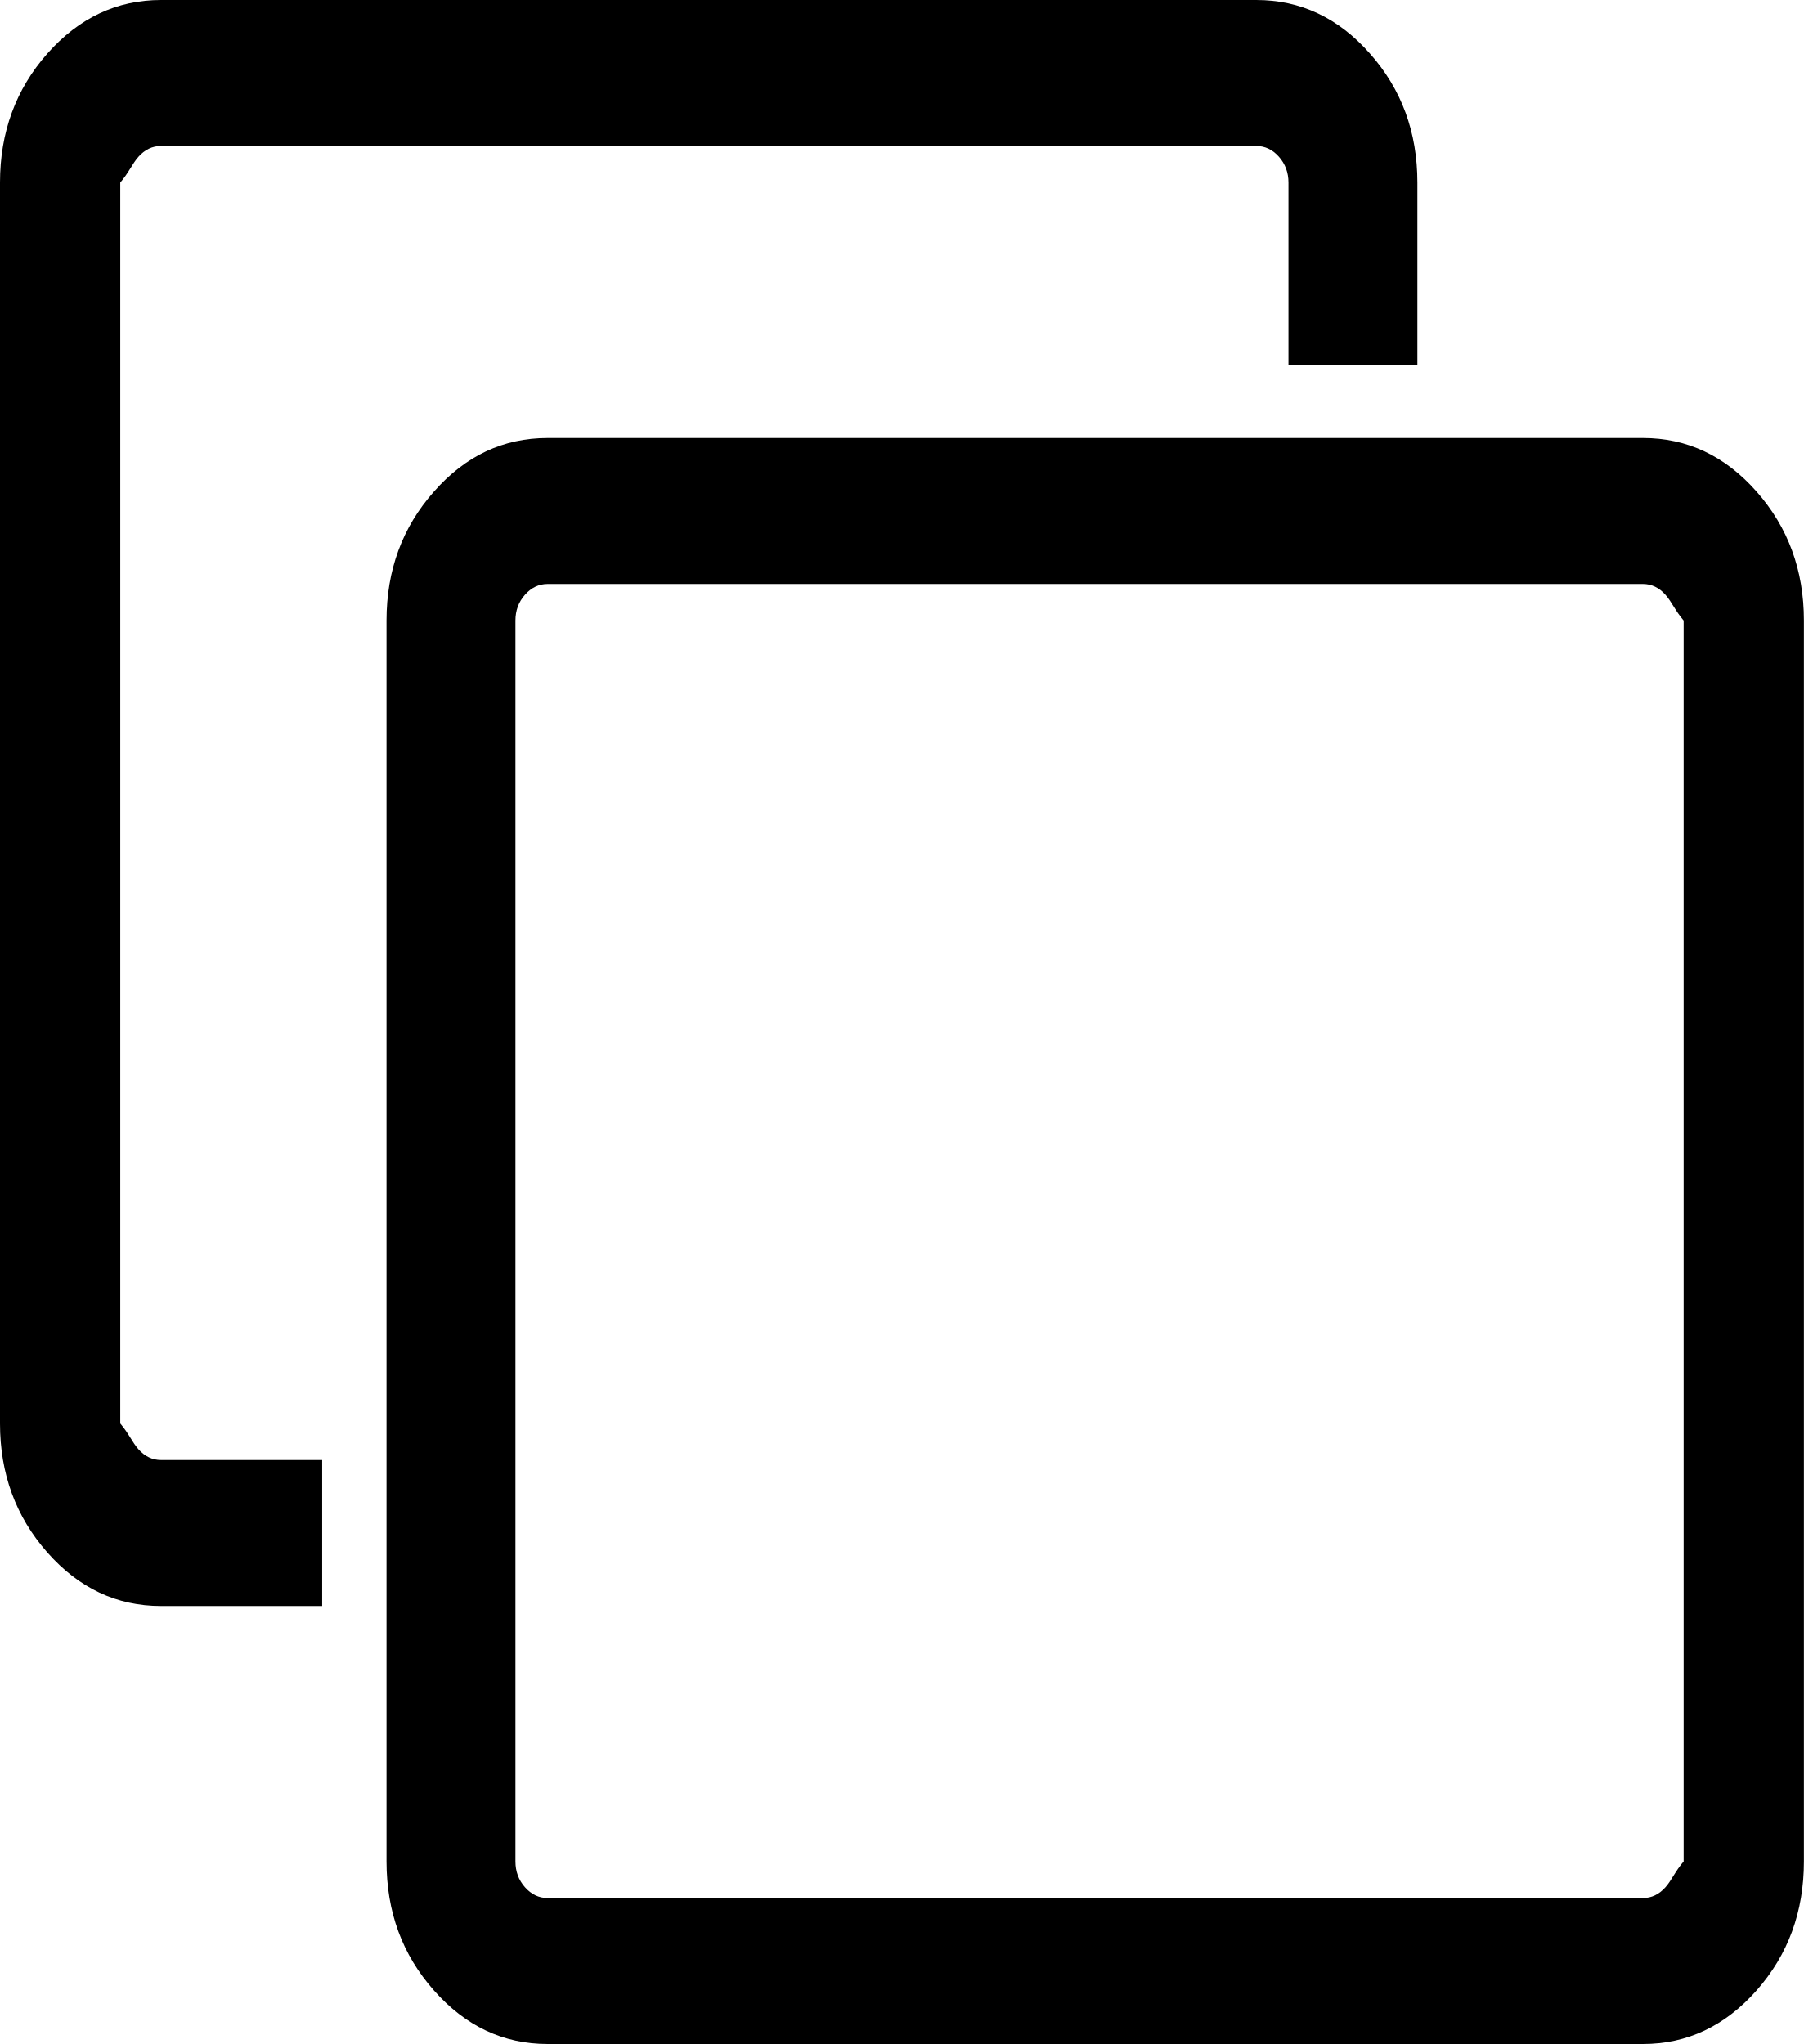
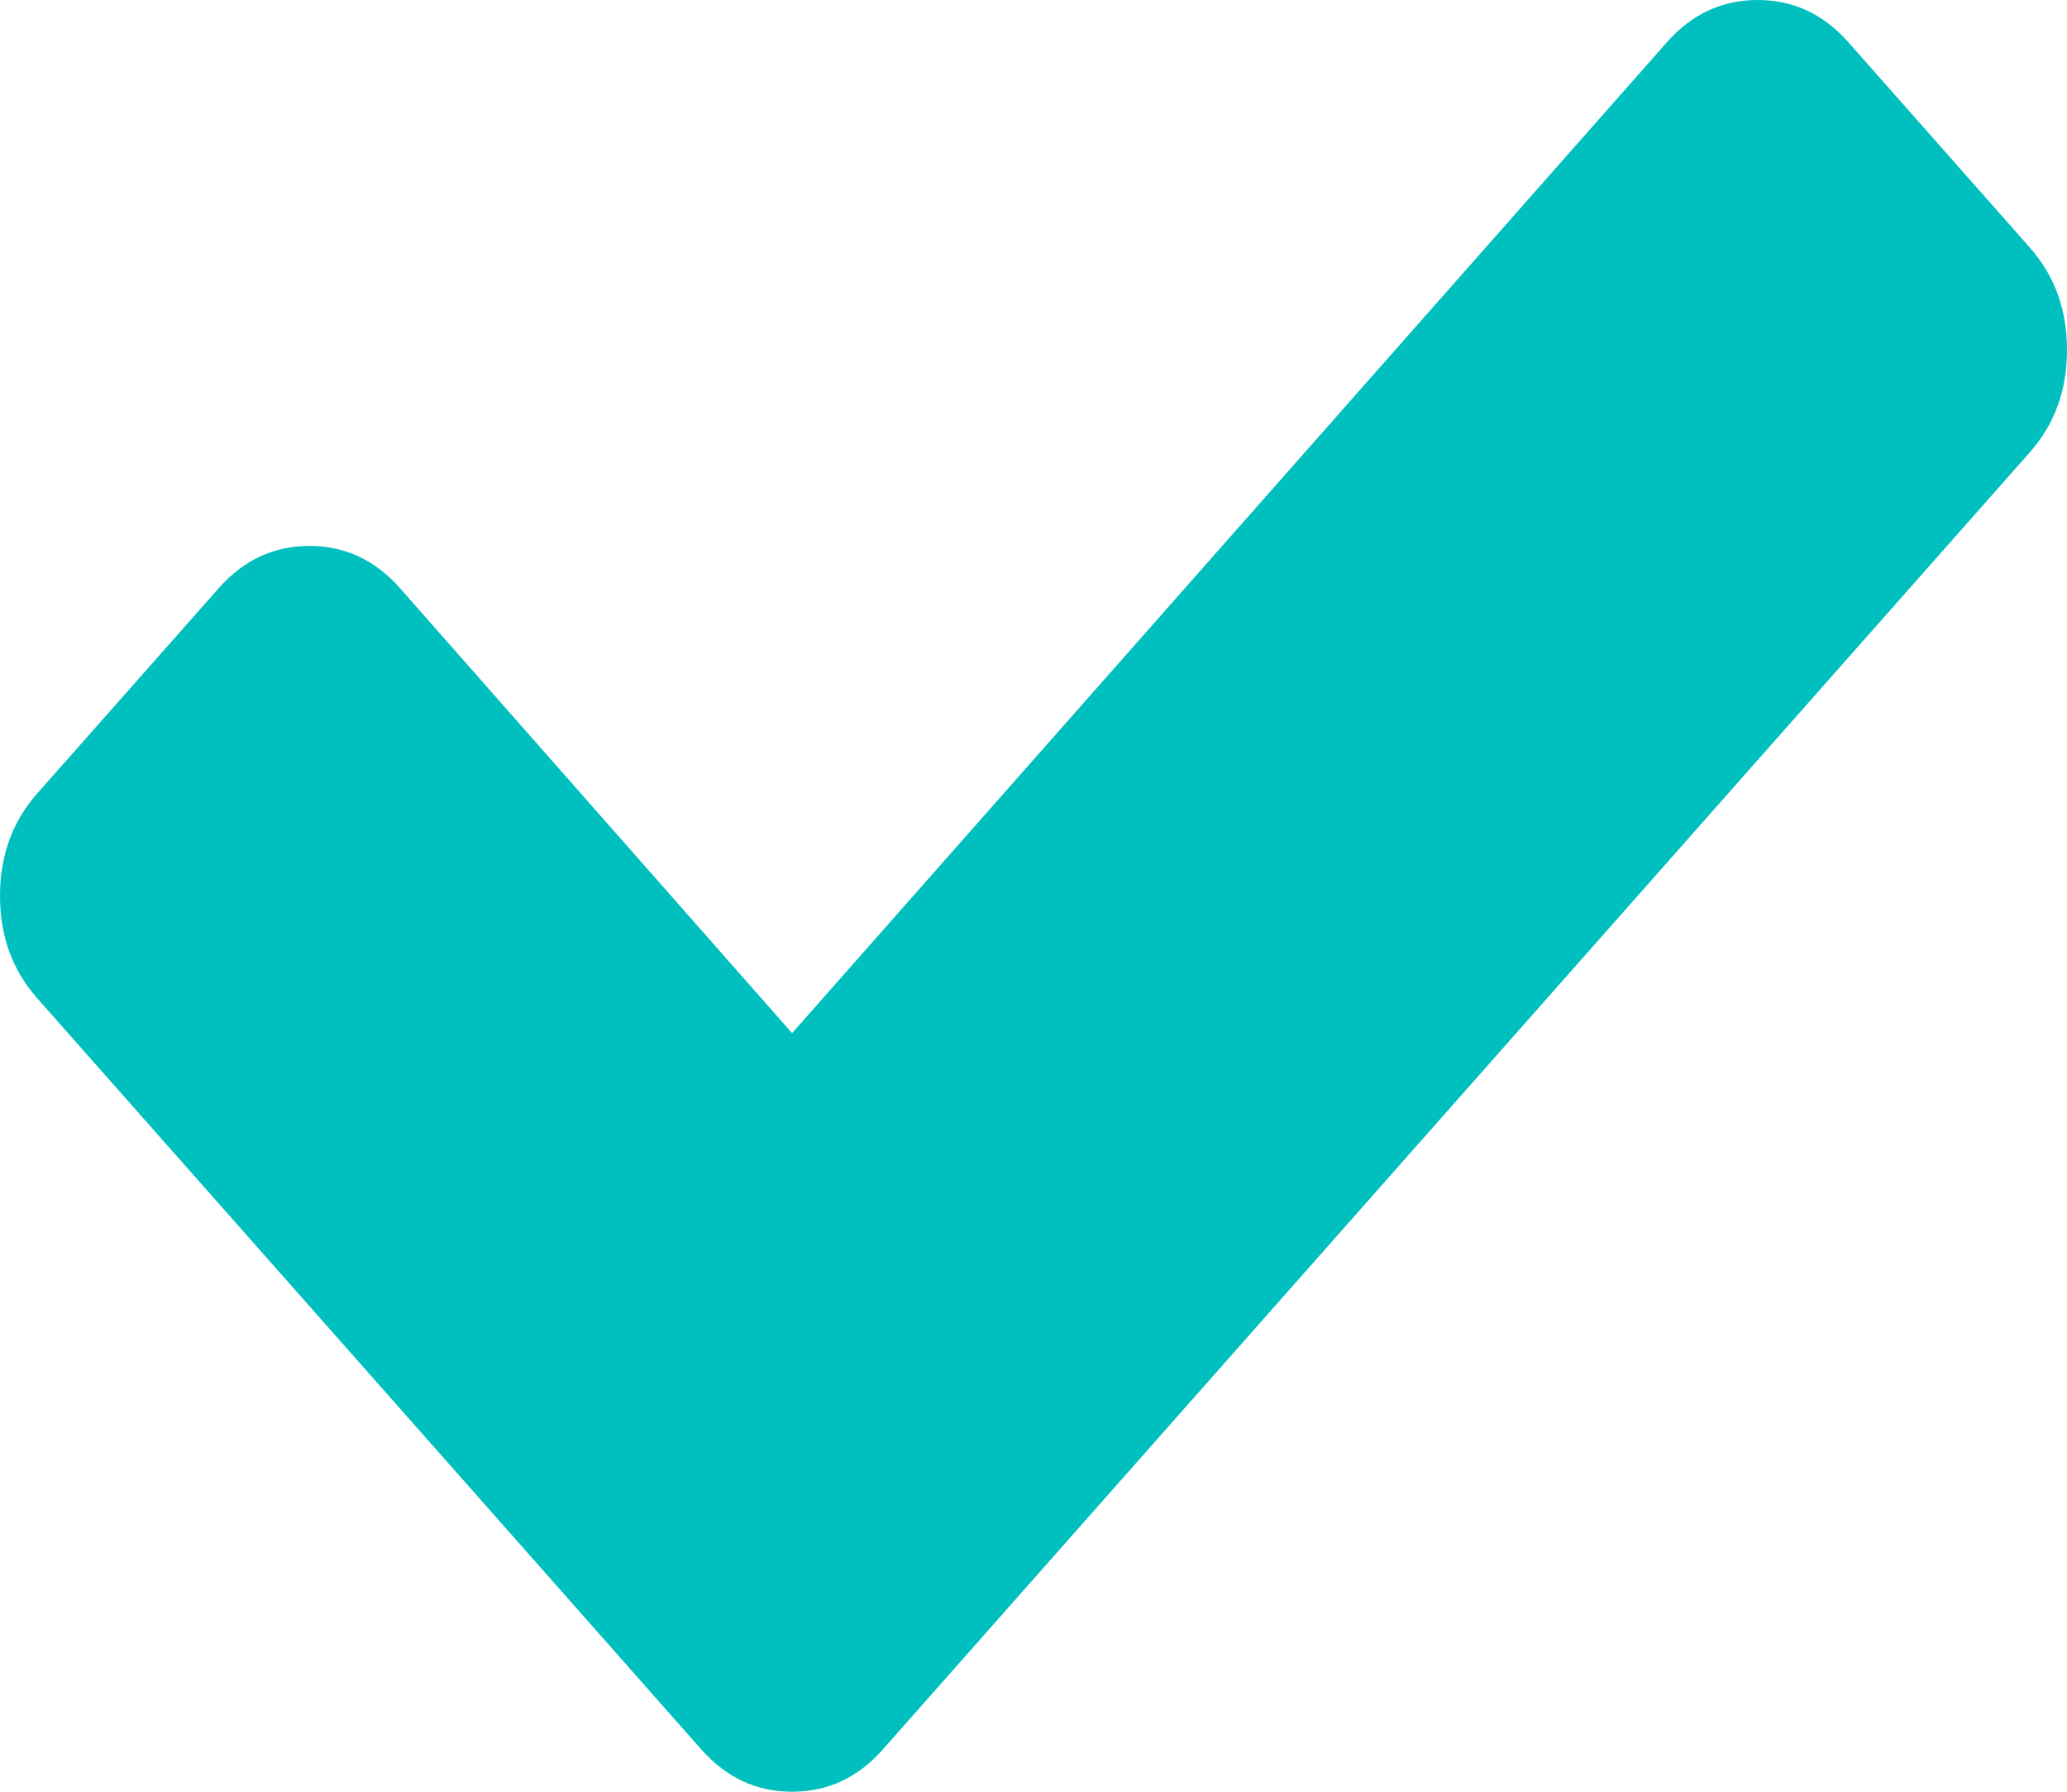
- <svg xmlns="http://www.w3.org/2000/svg" version="1.1" width="15px" height="17px">
-   <g transform="matrix(1 0 0 1 -4121 -492 )">
-     <path d="M 13.849 15.696  C 13.902 15.636  13.929 15.564  14 15.482  L 14 5.161  C 13.929 5.078  13.902 5.007  13.849 4.947  C 13.796 4.887  13.733 4.857  13.661 4.857  L 4.554 4.857  C 4.481 4.857  4.418 4.887  4.365 4.947  C 4.312 5.007  4.286 5.078  4.286 5.161  L 4.286 15.482  C 4.286 15.564  4.312 15.636  4.365 15.696  C 4.418 15.756  4.481 15.786  4.554 15.786  L 13.661 15.786  C 13.733 15.786  13.796 15.756  13.849 15.696  Z M 14.607 4.089  C 14.869 4.386  15 4.743  15 5.161  L 15 15.482  C 15 15.9  14.869 16.257  14.607 16.554  C 14.344 16.851  14.029 17  13.661 17  L 4.554 17  C 4.185 17  3.87 16.851  3.608 16.554  C 3.345 16.257  3.214 15.9  3.214 15.482  L 3.214 5.161  C 3.214 4.743  3.345 4.386  3.608 4.089  C 3.87 3.791  4.185 3.643  4.554 3.643  L 13.661 3.643  C 14.029 3.643  14.344 3.791  14.607 4.089  Z M 11.392 0.446  C 11.655 0.743  11.786 1.1  11.786 1.518  L 11.786 3.036  L 10.714 3.036  L 10.714 1.518  C 10.714 1.436  10.688 1.364  10.635 1.304  C 10.582 1.244  10.519 1.214  10.446 1.214  L 1.339 1.214  C 1.267 1.214  1.204 1.244  1.151 1.304  C 1.098 1.364  1.071 1.436  1 1.518  L 1 11.839  C 1.071 11.922  1.098 11.993  1.151 12.053  C 1.204 12.113  1.267 12.143  1.339 12.143  L 2.679 12.143  L 2.679 13.357  L 1.339 13.357  C 0.971 13.357  0.656 13.209  0.393 12.911  C 0.131 12.614  0 12.257  0 11.839  L 0 1.518  C 0 1.1  0.131 0.743  0.393 0.446  C 0.656 0.149  0.971 0  1.339 0  L 10.446 0  C 10.815 0  11.13 0.149  11.392 0.446  Z " fill-rule="nonzero" fill="#000000" stroke="none" transform="matrix(1 0 0 1 4121 492 )" />
+ <svg xmlns="http://www.w3.org/2000/svg" version="1.1" width="15px" height="13px">
+   <g transform="matrix(1 0 0 1 -360 -413 )">
+     <path d="M 14.729 1.795  C 14.91 1.999  15 2.247  15 2.539  C 15 2.831  14.91 3.079  14.729 3.283  L 7.723 11.205  L 6.406 12.694  C 6.226 12.898  6.006 13  5.748 13  C 5.49 13  5.271 12.898  5.09 12.694  L 3.774 11.205  L 0.271 7.244  C 0.09 7.04  0 6.792  0 6.5  C 0 6.208  0.09 5.96  0.271 5.756  L 1.587 4.268  C 1.768 4.063  1.987 3.961  2.245 3.961  C 2.503 3.961  2.723 4.063  2.903 4.268  L 5.748 7.496  L 12.097 0.306  C 12.277 0.102  12.497 0  12.755 0  C 13.013 0  13.232 0.102  13.413 0.306  L 14.729 1.795  Z " fill-rule="nonzero" fill="#00bfbf" stroke="none" transform="matrix(1 0 0 1 360 413 )" />
  </g>
</svg>
